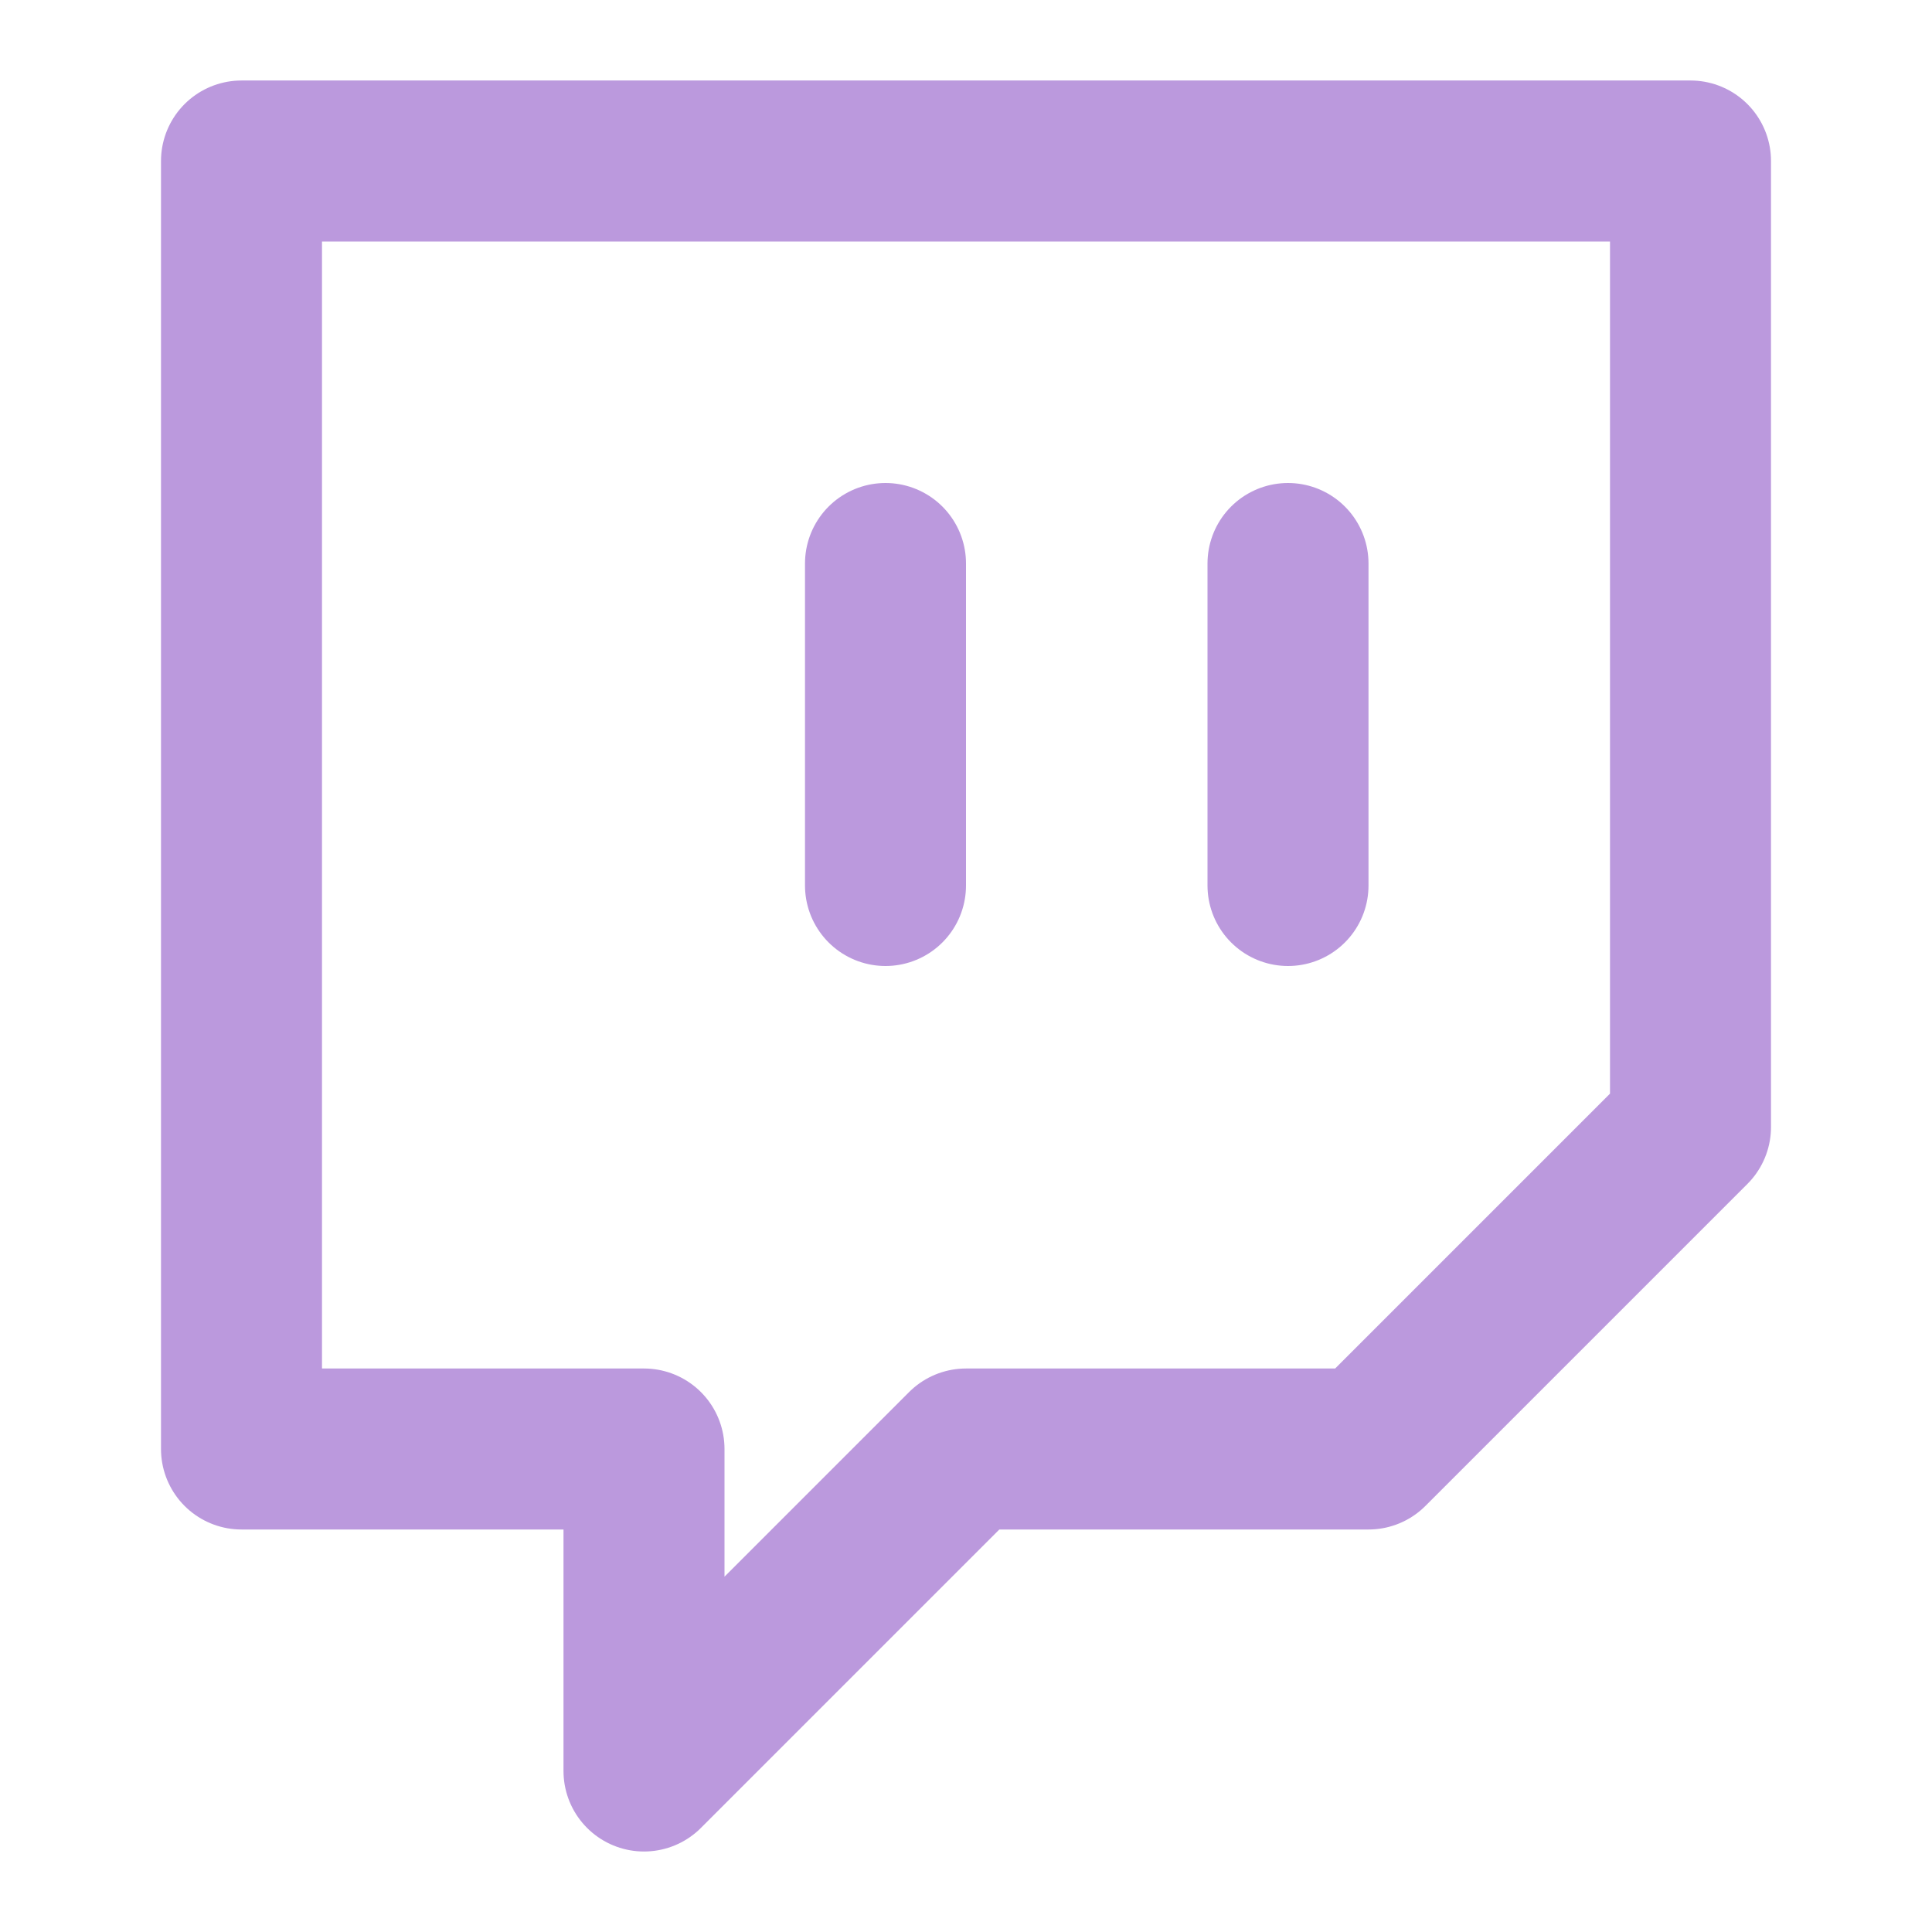
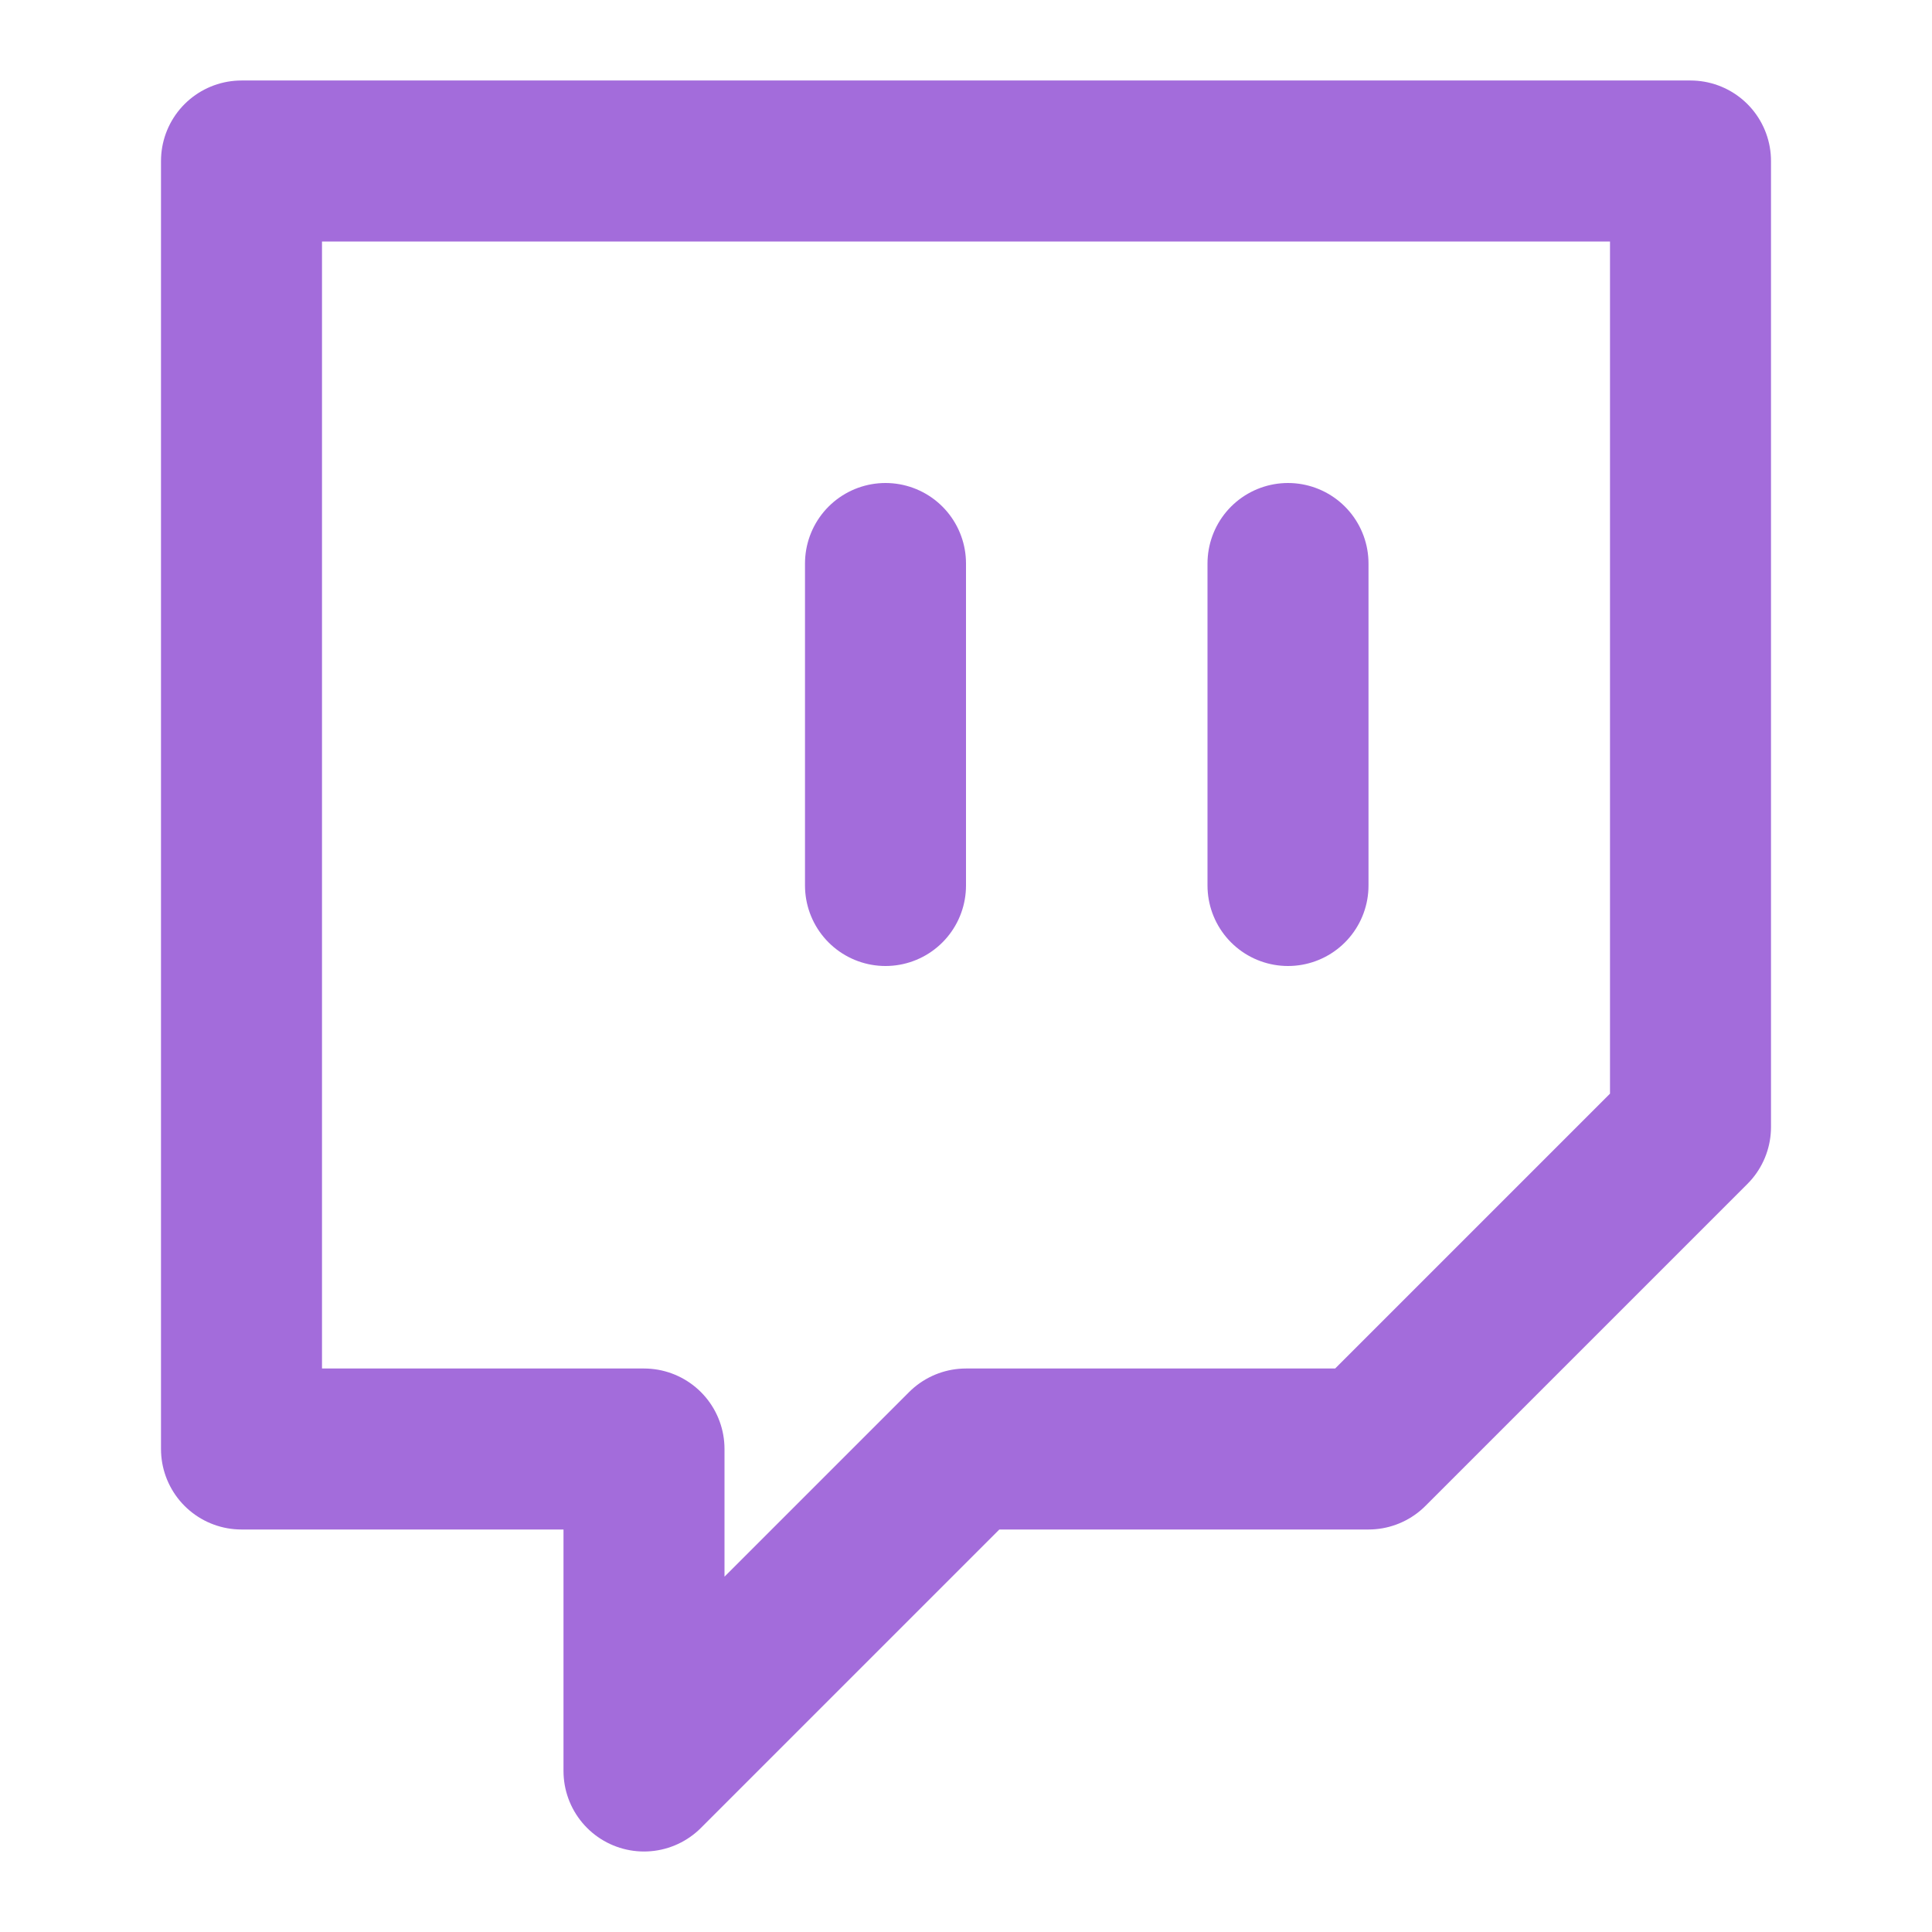
<svg xmlns="http://www.w3.org/2000/svg" width="24" height="24" viewBox="0 0 24 24" fill="none">
-   <path d="M16 11V7M21 2H3V18H8V22L12 18H17L21 14V2ZM11 11V7V11Z" stroke="#BB99DD" stroke-width="2" stroke-linecap="round" stroke-linejoin="round" />
+   <path d="M16 11V7M21 2H3V18H8V22L12 18H17L21 14V2ZM11 11V7V11Z" stroke="#a36cdb" stroke-width="2" stroke-linecap="round" stroke-linejoin="round" />
</svg>
